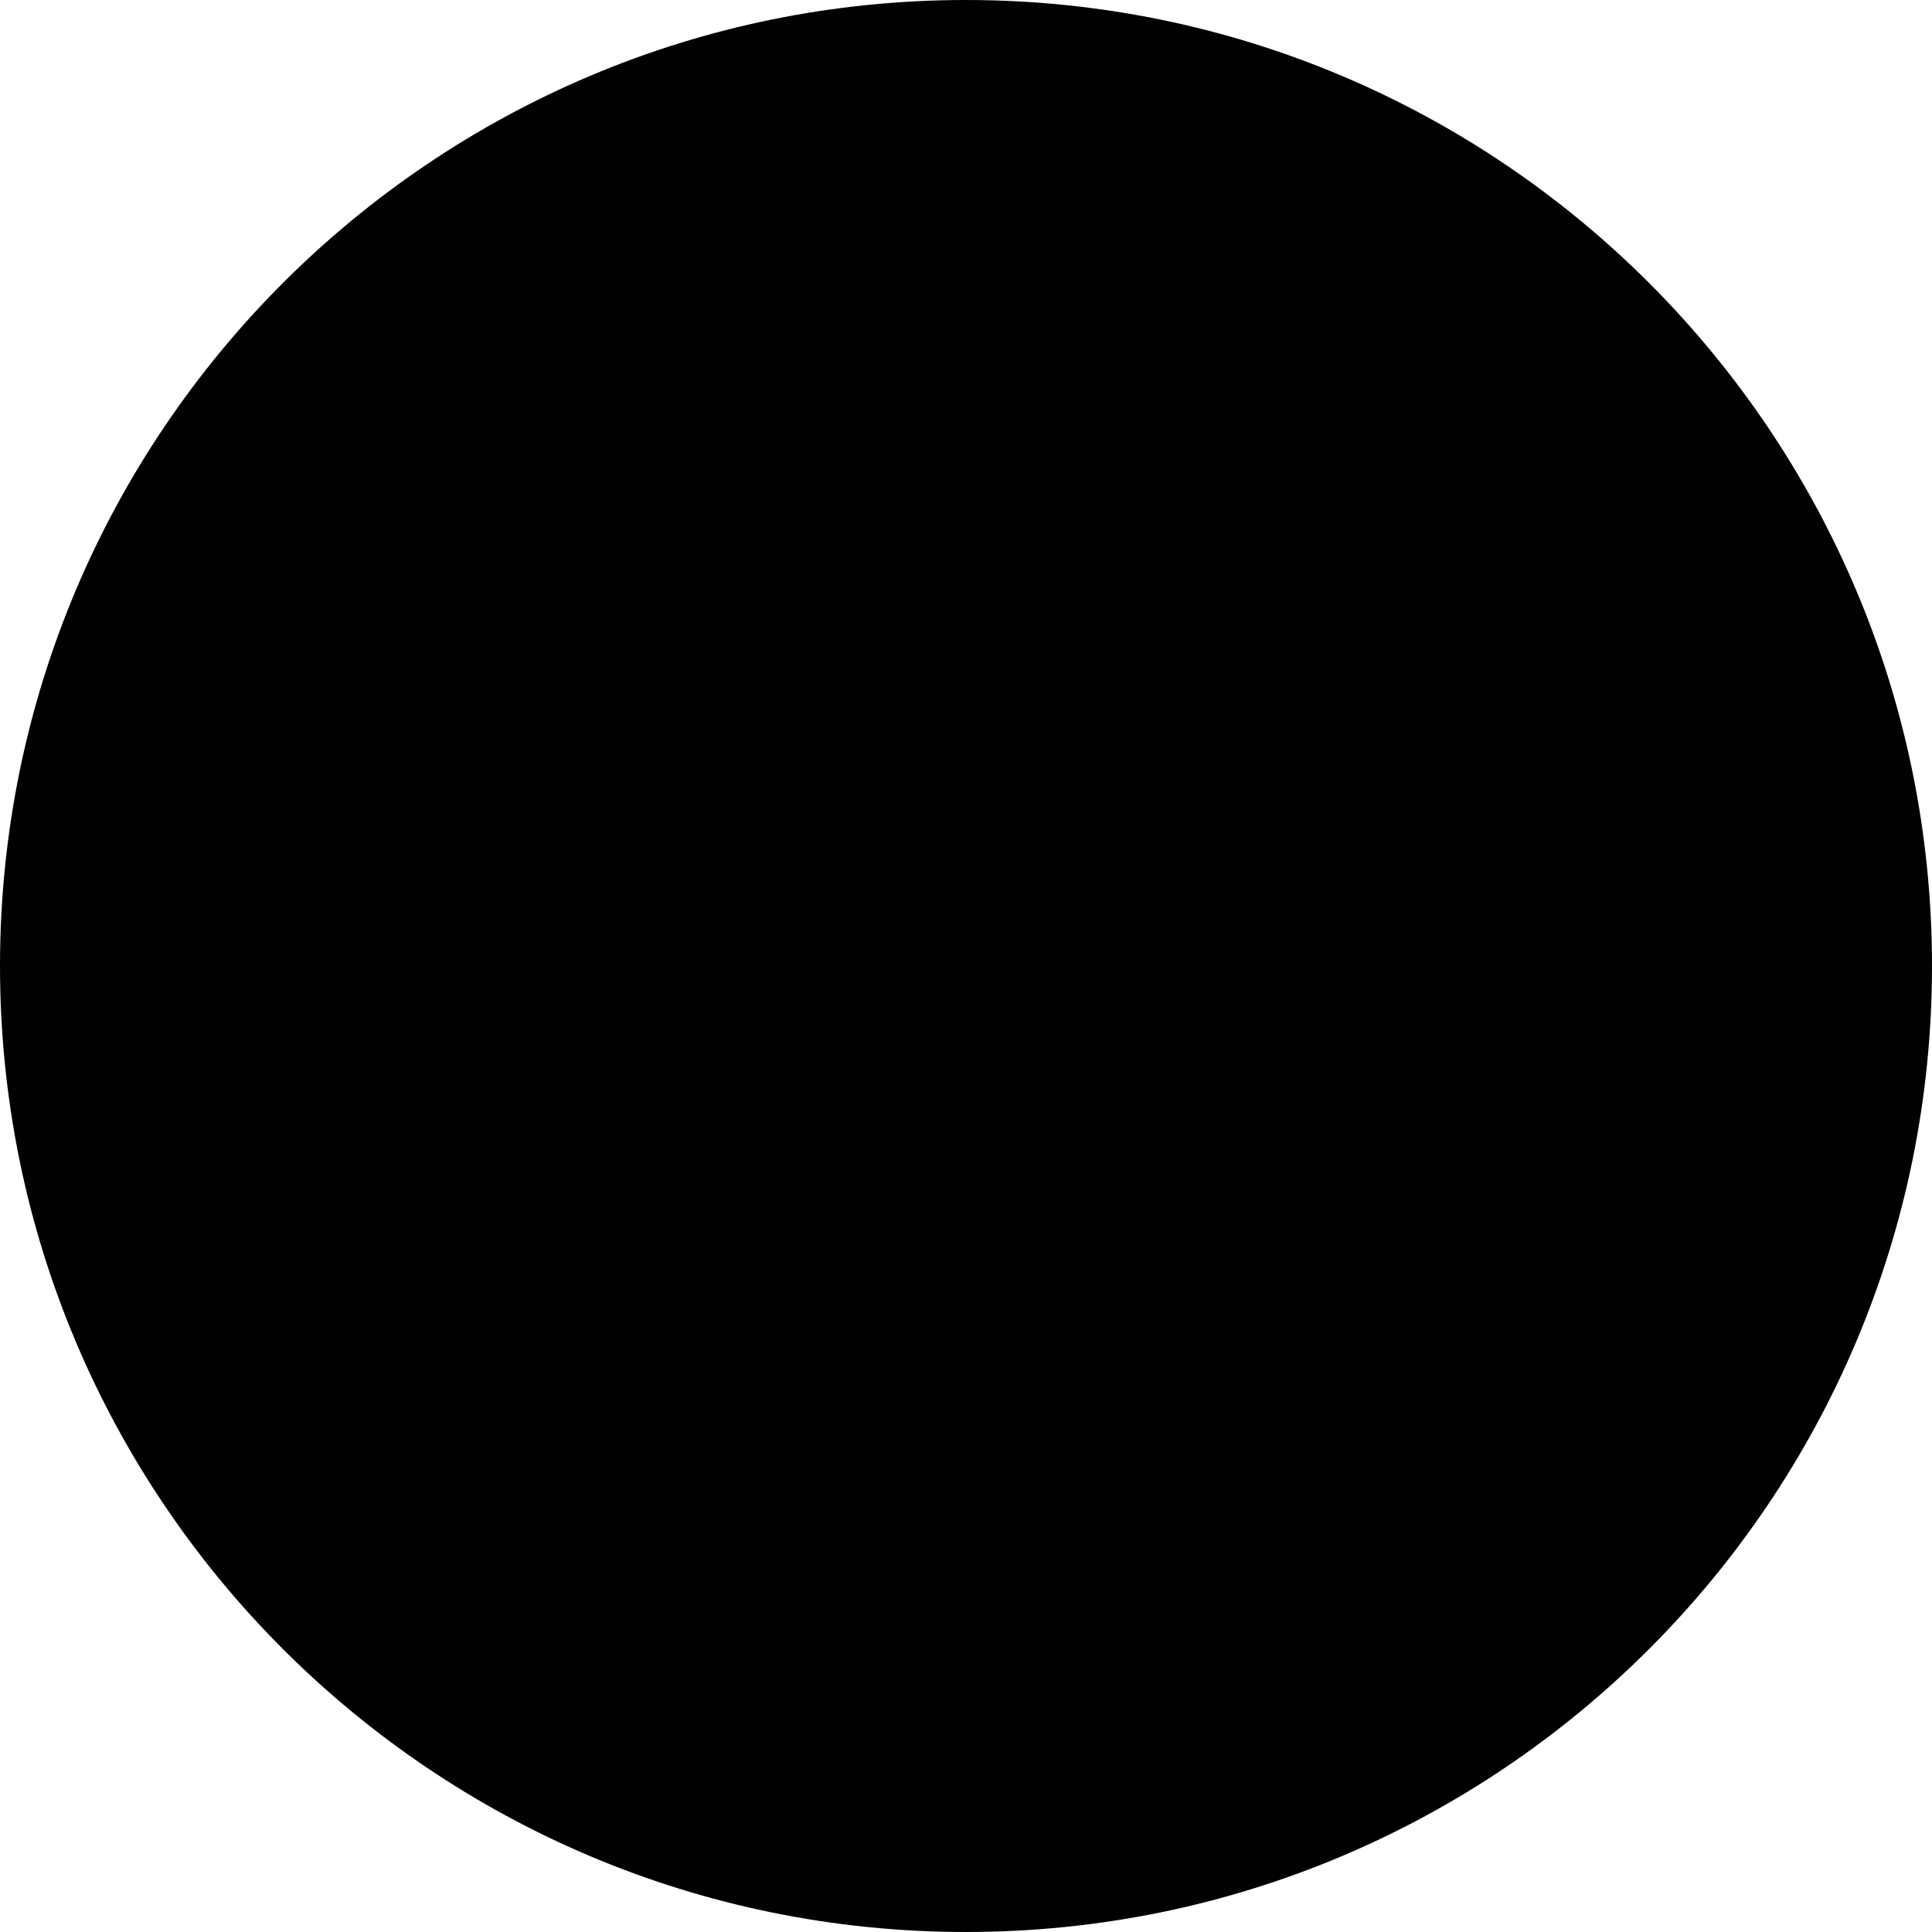
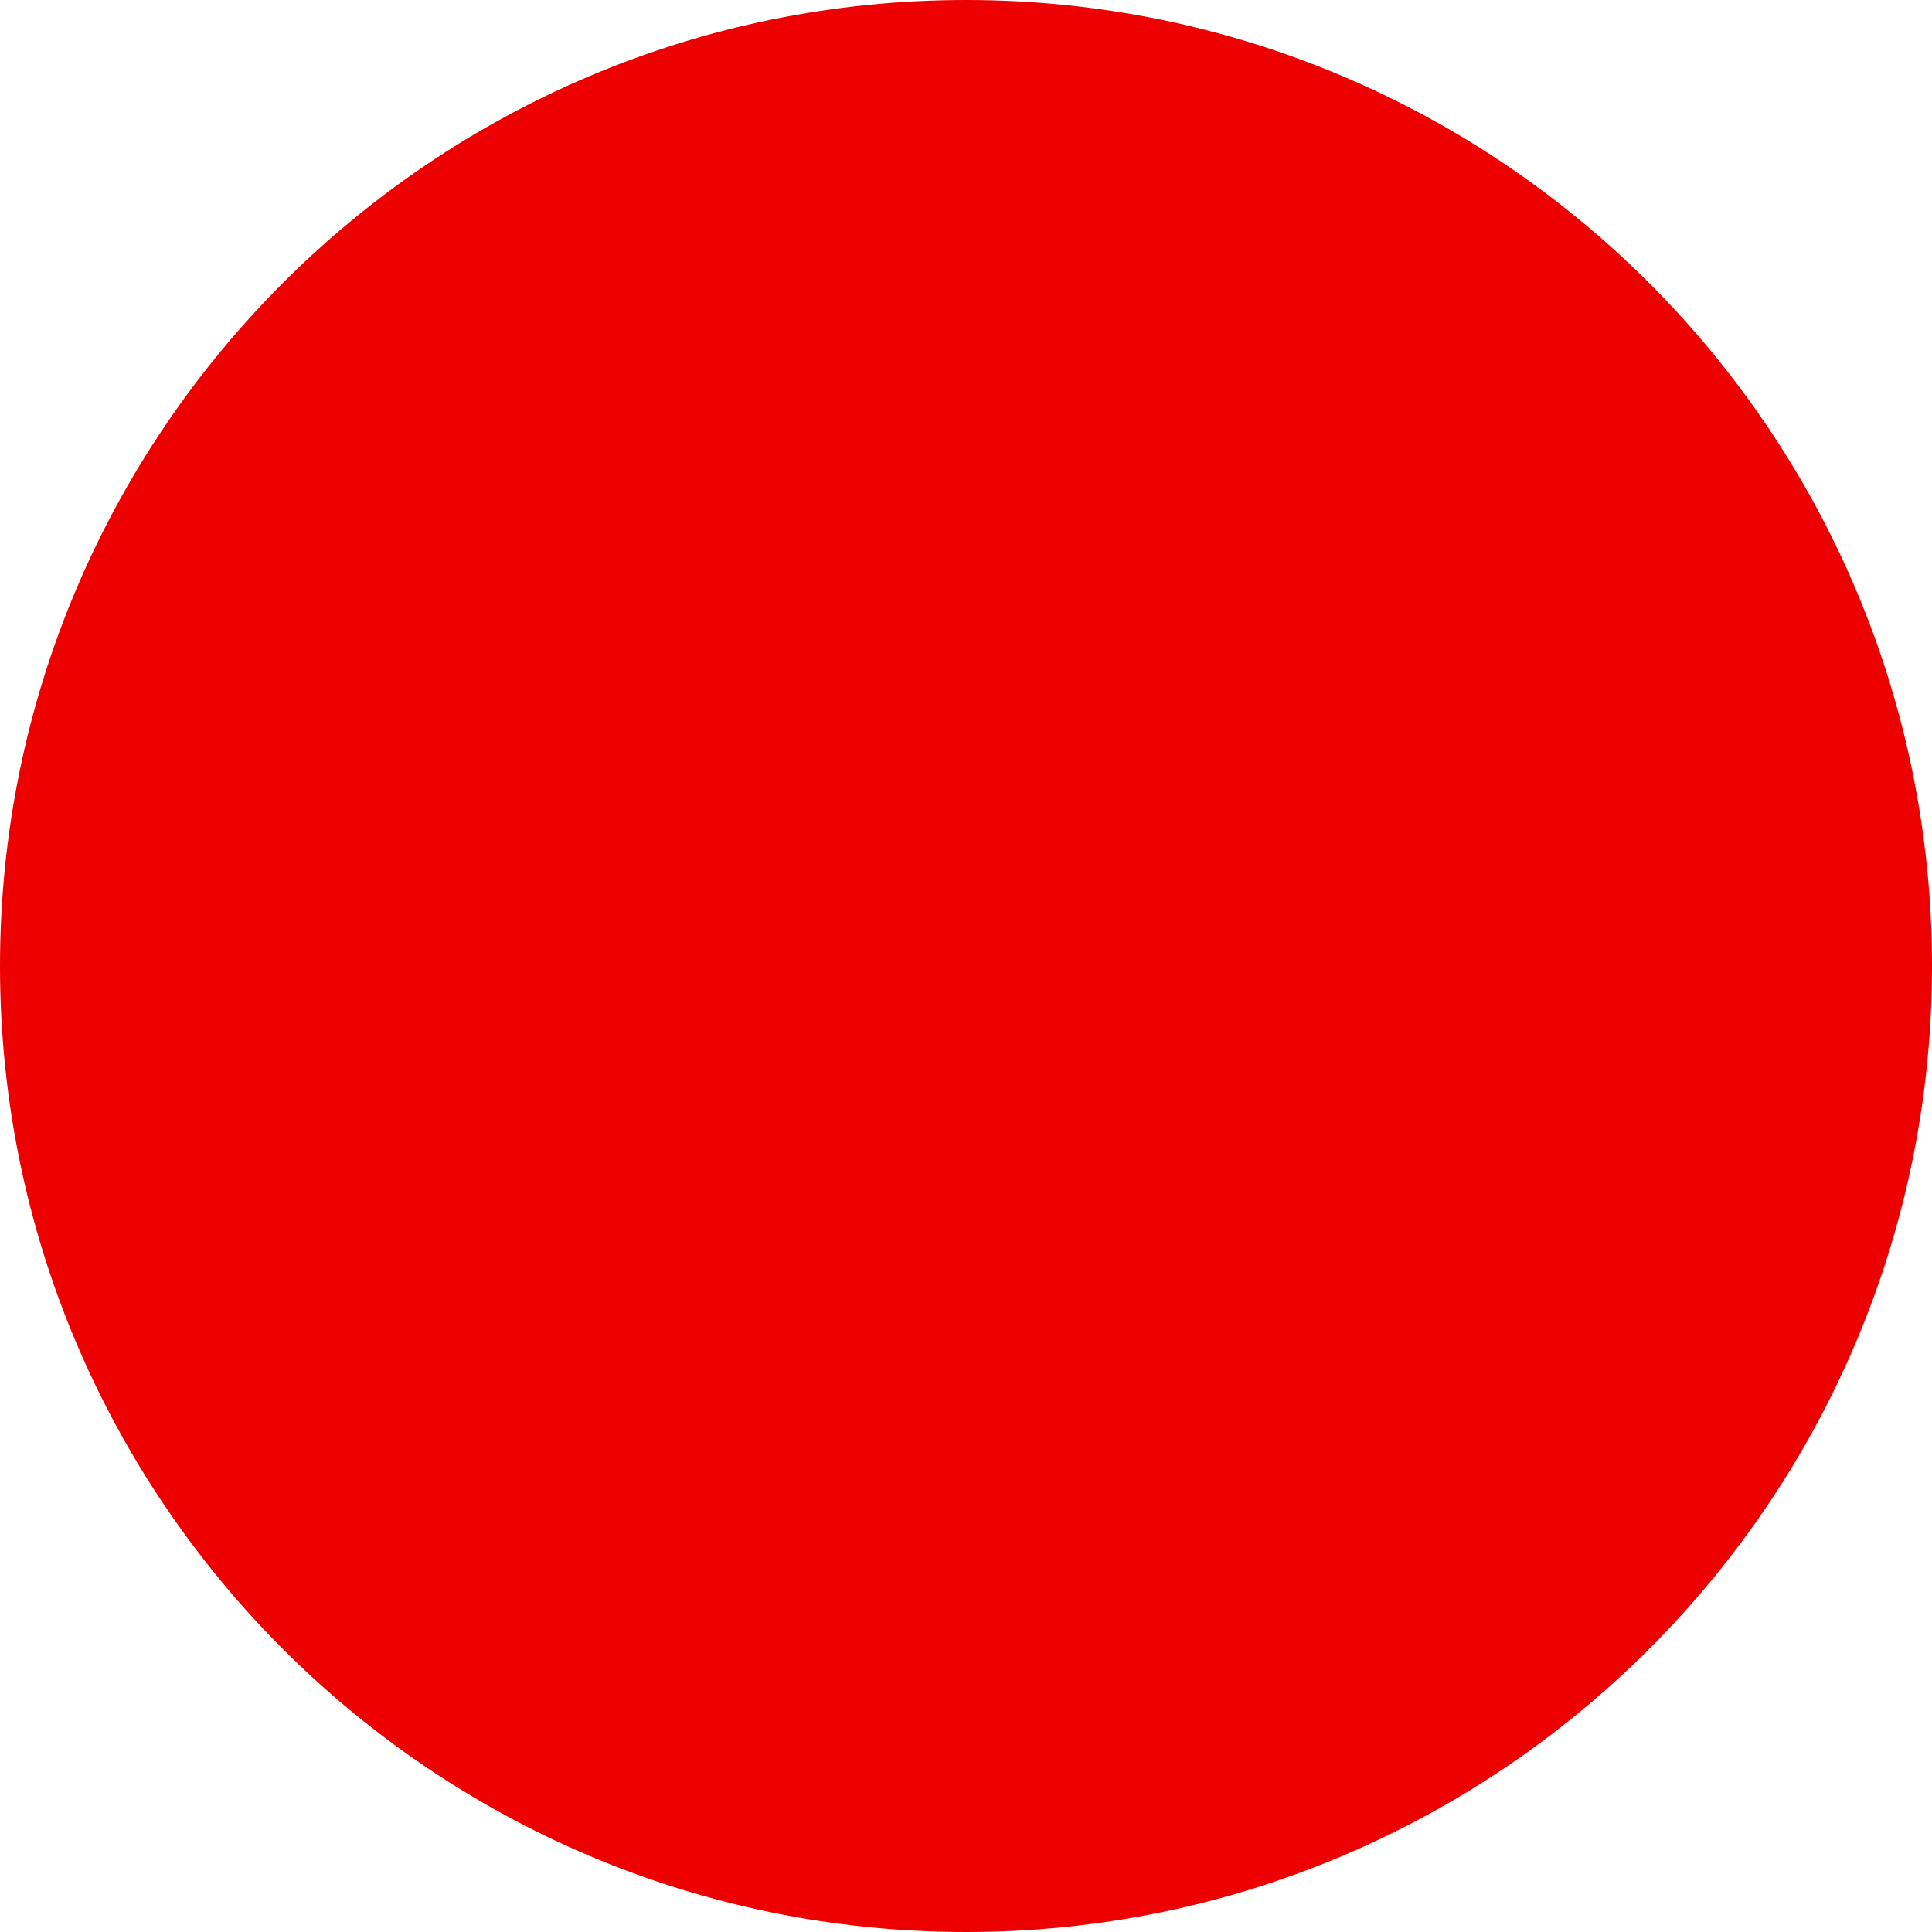
- <svg xmlns="http://www.w3.org/2000/svg" viewBox="0 0 3 3">
-   <defs>
-     <style>.cls-1{fill:#020101;}</style>
-   </defs>
-   <g id="Layer_2" data-name="Layer 2">
-     <g id="Layer_1-2" data-name="Layer 1">
-       <circle class="cls-1" cx="1.5" cy="1.5" r="1.5" />
+ <svg xmlns="http://www.w3.org/2000/svg" width="3px" height="3px" viewBox="0 0 3 3" version="1.1">
+   <g id="Page-1" stroke="none" stroke-width="1" fill="none" fill-rule="evenodd">
+     <g id="dot" fill="#ED0000" fill-rule="nonzero">
+       <circle id="Oval" cx="1.5" cy="1.5" r="1.5" />
    </g>
  </g>
</svg>
